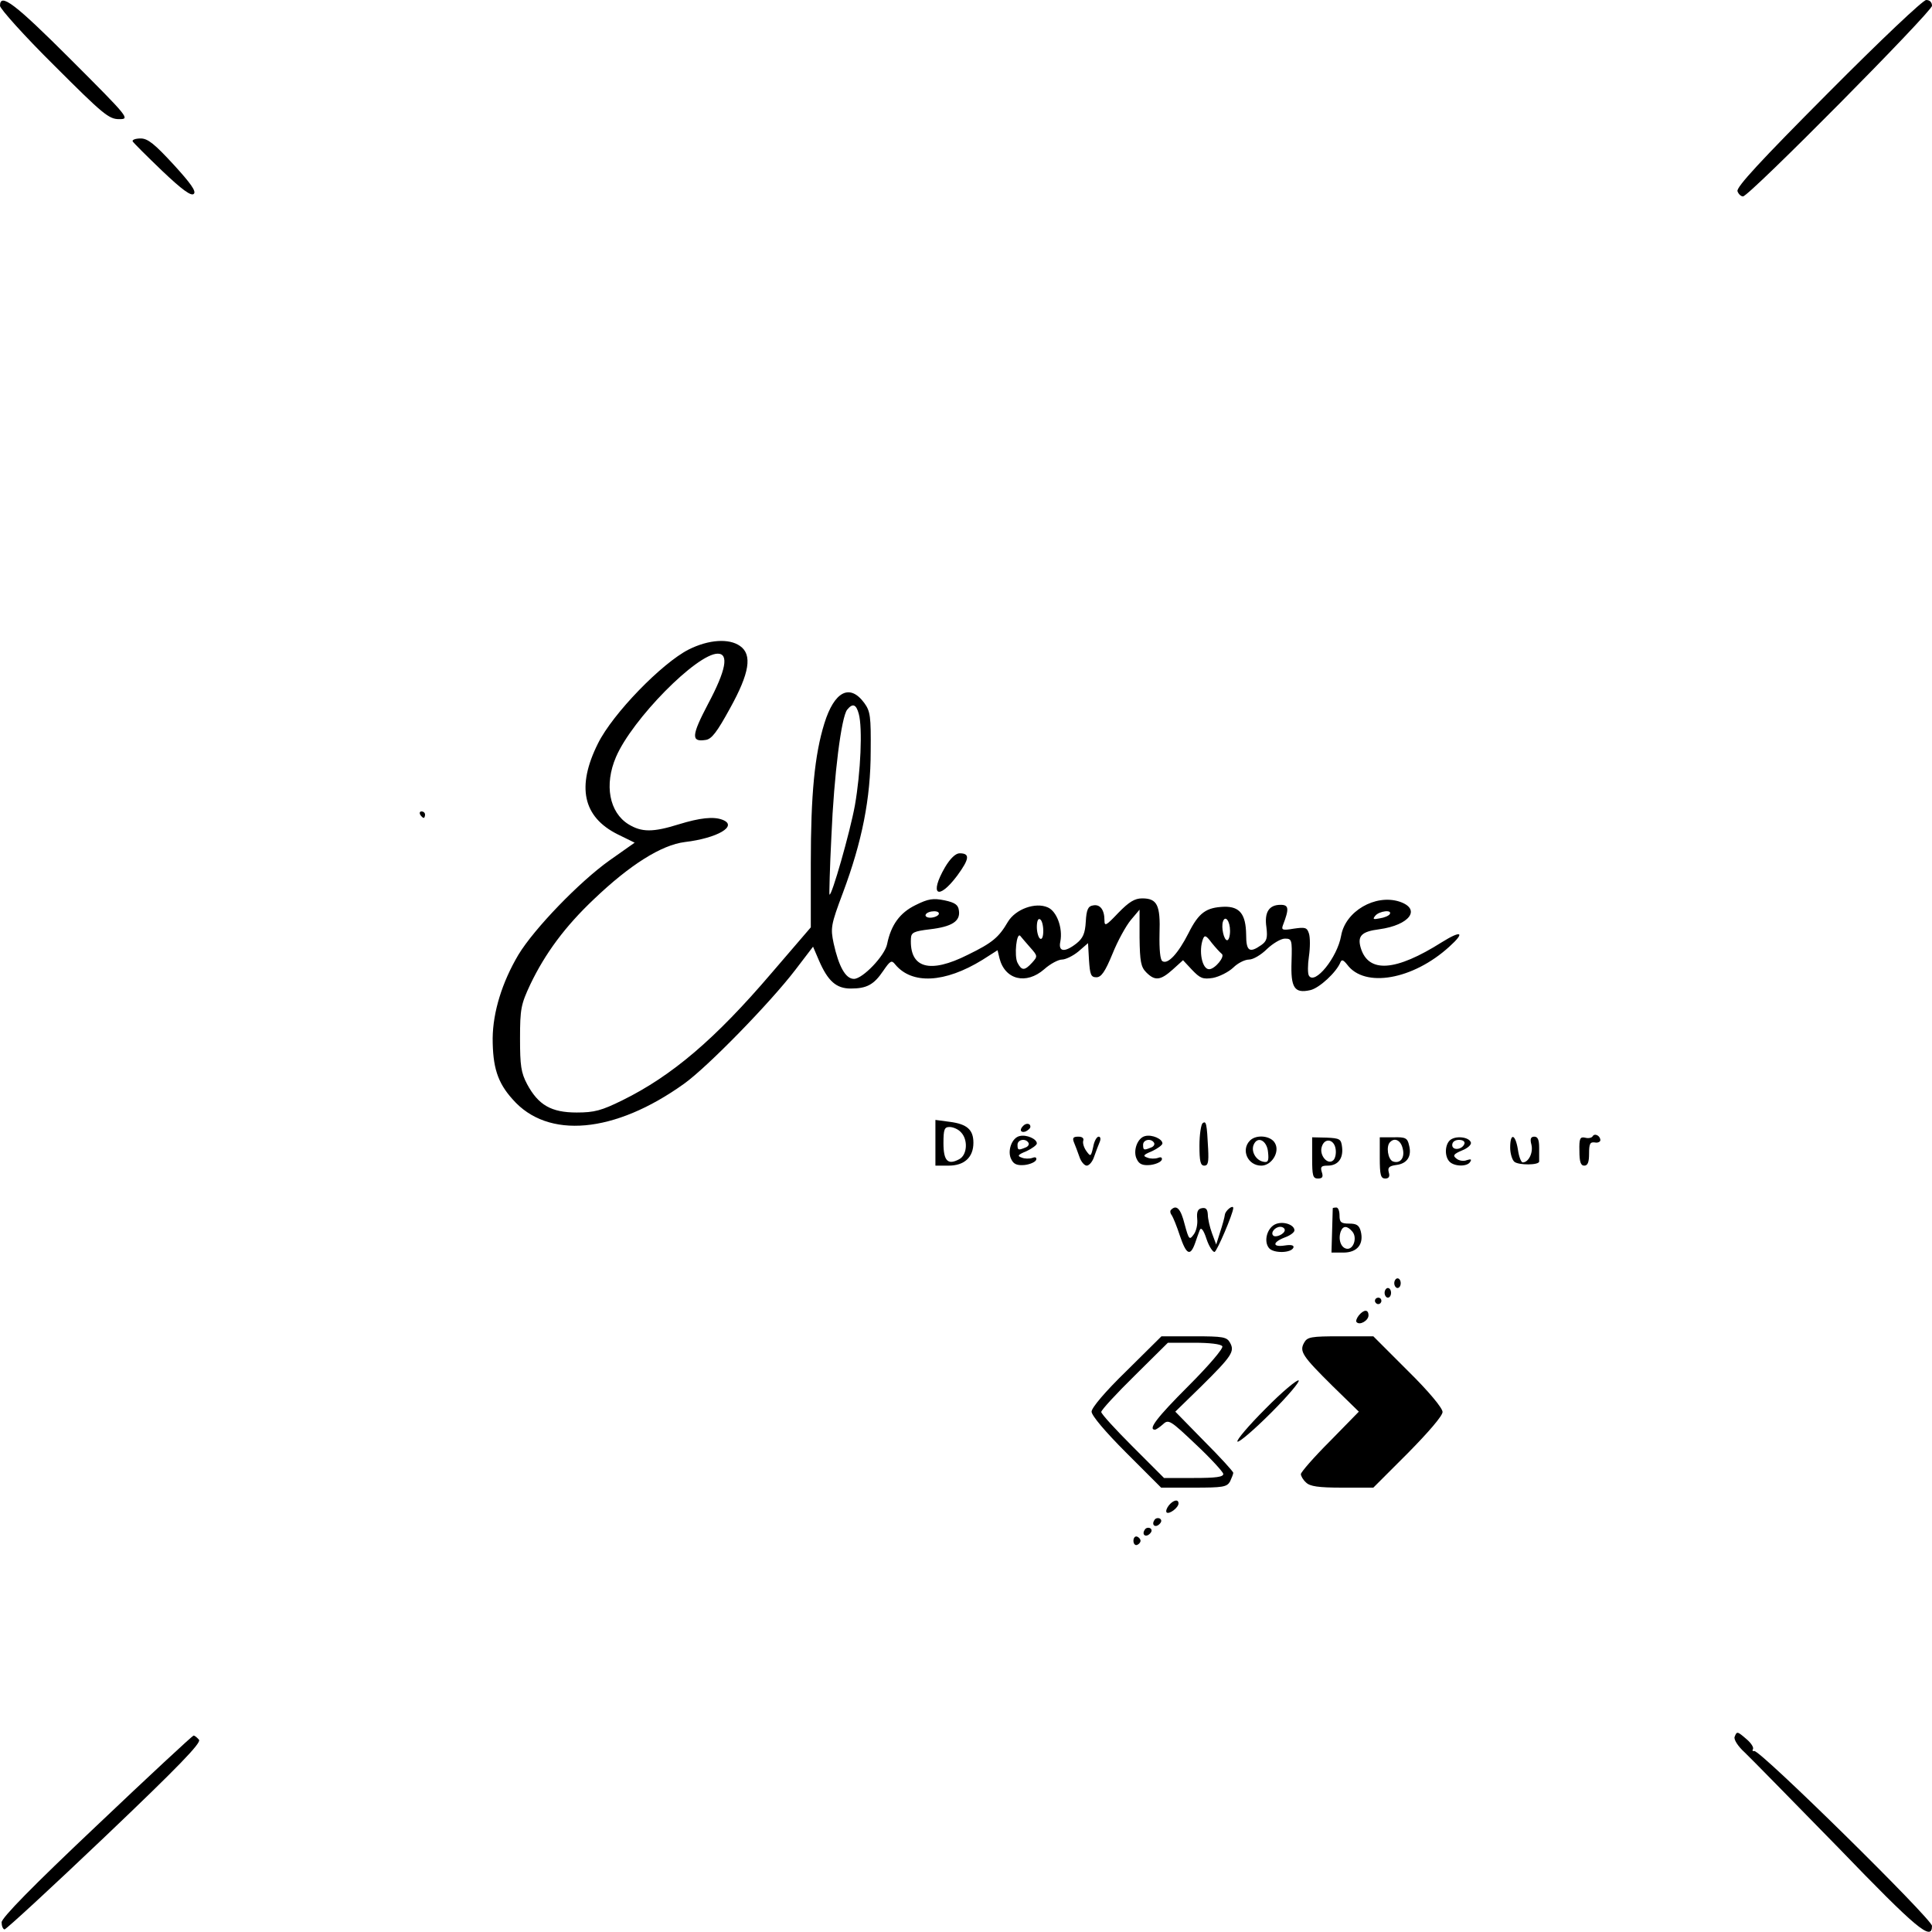
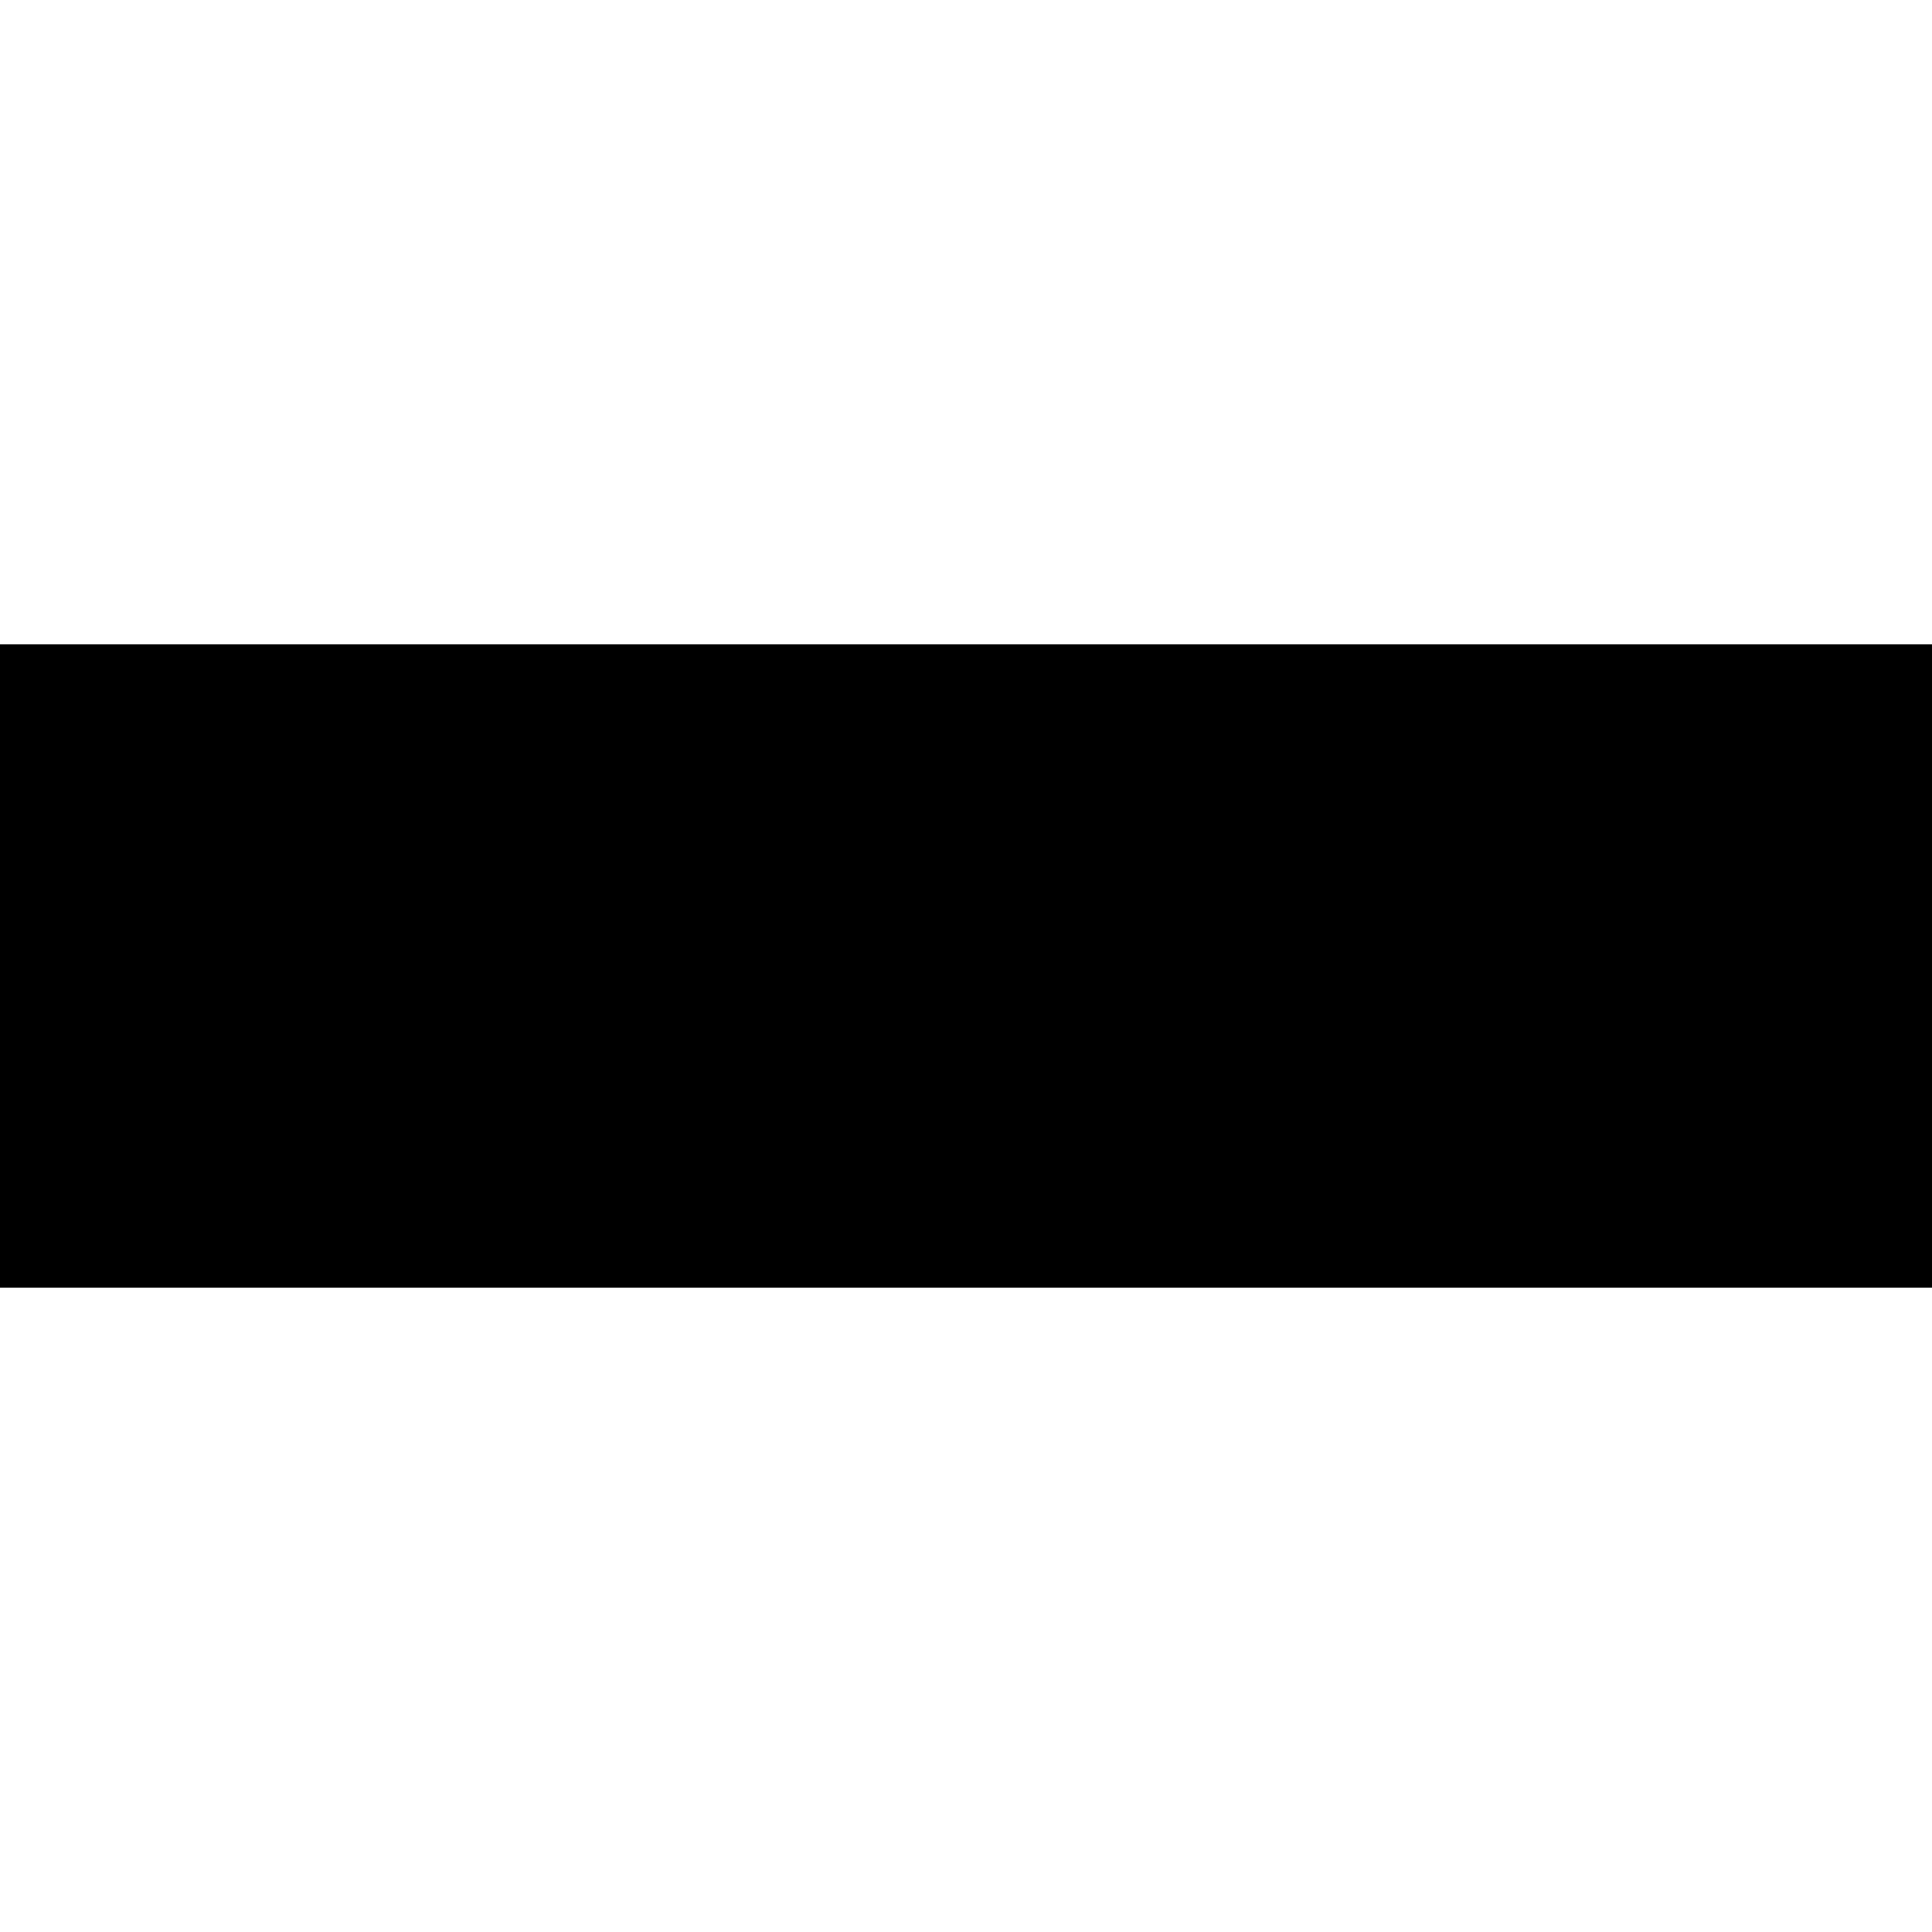
<svg xmlns="http://www.w3.org/2000/svg" version="1.0" width="600pt" height="600pt" viewBox="0 0 600 600" preserveAspectRatio="xMidYMid meet">
  <g transform="translate(0,600) scale(0.1,-0.1)" fill="#000000" stroke="none">
-     <path d="M0 5982 c0 -9 75 -93 168 -185 152 -152 170 -167 202 -167 34 0 32 3 -150 185 -174 174 -220 209 -220 167z" />
-     <path d="M5677 5711 c-208 -209 -286 -293 -281 -305 3 -9 11 -16 17 -16 19 0 587 574 587 592 0 11 -7 18 -18 18 -10 0 -140 -123 -305 -289z" />
-     <path d="M412 5561 c2 -4 43 -45 91 -91 63 -60 91 -80 99 -72 8 8 -10 33 -63 91 -59 64 -80 81 -102 81 -16 0 -27 -4 -25 -9z" />
-     <path d="M2139 3983 c-83 -42 -236 -199 -282 -292 -67 -134 -47 -228 61 -282 l53 -26 -78 -55 c-93 -66 -234 -212 -283 -293 -51 -86 -79 -178 -80 -259 0 -90 15 -138 62 -190 109 -125 317 -106 532 48 73 52 268 252 346 354 l55 72 18 -42 c28 -65 54 -88 99 -88 50 0 72 12 101 55 22 32 26 34 37 20 52 -63 154 -58 271 14 l47 30 6 -25 c17 -67 83 -83 139 -34 19 17 44 30 55 30 11 0 34 11 51 25 l30 26 3 -53 c3 -45 6 -53 23 -53 15 0 27 17 50 73 16 40 42 87 57 105 l27 32 0 -87 c1 -74 4 -91 21 -108 27 -27 44 -25 82 9 l32 29 28 -30 c25 -26 33 -30 65 -25 20 4 48 18 63 32 14 14 36 25 49 25 13 0 38 15 56 33 18 17 43 32 55 32 22 0 23 -3 21 -71 -3 -82 9 -100 58 -89 28 6 82 56 94 87 4 9 9 7 21 -8 54 -73 204 -47 317 56 50 45 38 52 -23 14 -144 -91 -228 -97 -252 -18 -11 37 2 51 57 58 95 13 132 63 63 86 -75 24 -168 -30 -181 -106 -12 -68 -82 -154 -100 -124 -4 6 -4 33 0 60 4 27 4 59 0 71 -6 19 -12 20 -47 15 -35 -6 -39 -4 -34 10 20 52 19 64 -7 64 -36 0 -51 -23 -44 -70 4 -33 1 -43 -16 -55 -37 -26 -47 -19 -47 33 -1 63 -20 87 -68 86 -56 -2 -79 -18 -111 -82 -32 -63 -64 -98 -81 -87 -7 4 -10 36 -9 85 3 89 -7 110 -54 110 -23 0 -41 -11 -74 -45 -38 -40 -43 -43 -43 -23 0 33 -14 51 -36 46 -15 -2 -20 -14 -22 -50 -2 -37 -9 -52 -29 -68 -37 -29 -57 -26 -50 6 8 42 -11 94 -39 106 -38 17 -100 -5 -124 -45 -28 -48 -48 -65 -124 -102 -119 -60 -182 -42 -177 51 1 18 9 22 59 28 68 8 95 25 90 58 -2 18 -12 25 -45 32 -35 7 -50 5 -90 -15 -49 -24 -76 -62 -88 -121 -7 -36 -76 -108 -103 -108 -26 0 -47 38 -63 110 -10 48 -9 57 29 158 59 158 86 292 86 439 1 108 -1 124 -20 150 -45 61 -93 36 -124 -64 -30 -97 -42 -219 -42 -435 l0 -198 -122 -142 c-175 -205 -309 -319 -463 -395 -65 -32 -87 -38 -142 -38 -79 0 -119 23 -154 88 -19 36 -22 58 -22 142 0 92 3 106 32 168 46 96 108 180 198 265 111 106 209 168 282 177 101 12 166 50 117 69 -28 11 -71 6 -136 -14 -80 -25 -115 -25 -156 0 -60 37 -76 123 -39 209 50 117 251 321 316 321 35 0 26 -51 -30 -156 -52 -99 -53 -119 -8 -112 19 2 36 25 76 98 61 110 70 167 31 194 -34 24 -97 20 -159 -11z m528 -200 c12 -44 6 -181 -12 -284 -15 -83 -73 -286 -79 -277 -1 1 1 83 6 181 8 191 31 371 49 393 17 21 28 17 36 -13z m248 -623 c-3 -5 -15 -10 -26 -10 -11 0 -17 5 -14 10 3 6 15 10 26 10 11 0 17 -4 14 -10z m1401 1 c-3 -5 -17 -11 -31 -13 -20 -4 -23 -3 -14 8 12 15 54 20 45 5z m-1076 -52 c0 -18 -4 -28 -10 -24 -5 3 -10 20 -10 36 0 18 4 28 10 24 6 -3 10 -20 10 -36z m580 0 c0 -16 -4 -29 -9 -29 -10 0 -19 40 -13 58 7 21 22 2 22 -29z m-621 -51 c24 -27 24 -28 6 -48 -23 -25 -32 -25 -45 0 -11 21 -3 98 9 83 3 -4 17 -20 30 -35z m595 -20 c12 -8 -21 -48 -39 -48 -22 0 -33 57 -19 94 5 13 10 11 27 -12 12 -15 26 -30 31 -34z" />
-     <path d="M1305 3470 c3 -5 8 -10 11 -10 2 0 4 5 4 10 0 6 -5 10 -11 10 -5 0 -7 -4 -4 -10z" />
-     <path d="M2935 3307 c-50 -86 -22 -106 38 -26 38 52 40 69 7 69 -12 0 -29 -16 -45 -43z" />
-     <path d="M2905 2451 l0 -71 41 0 c49 0 77 26 77 71 0 40 -19 58 -73 65 l-45 6 0 -71z m79 33 c23 -23 20 -71 -5 -84 -35 -19 -49 -6 -49 50 0 43 3 50 19 50 11 0 27 -7 35 -16z" />
-     <path d="M3735 2512 c-5 -4 -10 -35 -10 -70 0 -48 3 -62 15 -62 12 0 14 11 12 52 -4 79 -6 88 -17 80z" />
-     <path d="M3177 2503 c-12 -12 -7 -22 8 -17 8 4 15 10 15 15 0 11 -14 12 -23 2z" />
-     <path d="M3167 2472 c-25 -5 -40 -48 -26 -73 7 -15 19 -19 41 -17 17 2 33 9 36 16 2 7 -2 10 -12 6 -9 -3 -24 -3 -33 1 -15 5 -12 9 15 20 17 8 32 19 32 24 0 14 -32 28 -53 23z m27 -21 c3 -5 -1 -12 -10 -15 -22 -9 -24 -8 -24 9 0 16 25 21 34 6z" />
-     <path d="M3557 2472 c-25 -5 -40 -48 -26 -73 7 -15 19 -19 41 -17 17 2 33 9 36 16 2 7 -2 10 -12 6 -9 -3 -24 -3 -33 1 -15 5 -12 9 15 20 17 8 32 19 32 24 0 14 -32 28 -53 23z m27 -21 c3 -5 -1 -12 -10 -15 -22 -9 -24 -8 -24 9 0 16 25 21 34 6z" />
-     <path d="M4946 2471 c-3 -5 -14 -7 -24 -4 -15 3 -18 -3 -17 -41 0 -34 4 -46 15 -46 11 0 15 11 15 37 0 31 3 37 18 35 9 -2 17 2 17 7 0 14 -18 23 -24 12z" />
-     <path d="M3335 2453 c4 -10 12 -30 17 -45 5 -16 16 -28 23 -28 7 0 18 12 23 28 5 15 13 35 17 45 4 9 3 17 -3 17 -6 0 -14 -14 -17 -32 -7 -30 -8 -31 -21 -13 -8 11 -12 25 -10 32 3 8 -3 13 -15 13 -16 0 -19 -4 -14 -17z" />
-     <path d="M3882 2458 c-29 -29 -7 -78 35 -78 32 0 58 42 43 69 -12 24 -58 29 -78 9z m56 -36 c3 -27 0 -33 -14 -30 -23 4 -39 31 -31 52 12 30 42 14 45 -22z" />
-     <path d="M4075 2404 c0 -55 2 -64 18 -64 14 0 17 5 12 20 -5 16 -2 20 18 20 32 0 49 22 45 57 -3 26 -7 28 -48 30 l-45 1 0 -64z m73 27 c2 -13 -1 -28 -7 -34 -17 -17 -45 15 -36 42 9 29 39 23 43 -8z" />
-     <path d="M4285 2404 c0 -53 3 -64 17 -64 11 0 15 6 11 19 -4 15 1 20 23 23 34 4 49 27 40 61 -5 23 -11 26 -49 25 l-42 0 0 -64z m71 30 c8 -29 -7 -49 -30 -41 -16 6 -22 48 -9 60 14 15 33 6 39 -19z" />
-     <path d="M4502 2458 c-15 -15 -16 -50 0 -66 15 -15 55 -16 64 0 5 8 2 9 -11 5 -9 -4 -24 -2 -32 5 -12 9 -9 14 17 25 18 7 30 18 28 25 -6 18 -50 22 -66 6z m46 -10 c-7 -19 -38 -22 -38 -4 0 10 9 16 21 16 12 0 19 -5 17 -12z" />
-     <path d="M4690 2436 c0 -18 6 -38 13 -44 13 -11 77 -11 77 1 0 4 0 23 0 42 0 25 -4 35 -15 35 -11 0 -14 -7 -9 -25 6 -25 -9 -55 -27 -55 -5 0 -12 18 -15 40 -8 49 -24 53 -24 6z" />
-     <path d="M3637 2243 c-4 -3 -3 -11 2 -17 4 -6 16 -35 25 -63 20 -59 32 -66 47 -25 5 15 12 34 15 42 4 10 12 0 21 -28 8 -24 20 -41 25 -40 8 3 57 118 58 136 0 12 -24 -7 -26 -20 -1 -9 -8 -34 -15 -55 l-12 -38 -13 35 c-7 19 -13 45 -13 58 -1 17 -6 22 -18 20 -13 -2 -17 -11 -15 -33 2 -17 -3 -39 -11 -49 -13 -18 -15 -16 -28 32 -12 48 -25 62 -42 45z" />
-     <path d="M4139 2248 c0 -2 -1 -33 -2 -70 l-2 -68 37 0 c43 0 64 26 54 66 -5 19 -13 24 -36 24 -25 0 -30 4 -30 25 0 14 -4 25 -10 25 -5 0 -10 -1 -11 -2z m61 -73 c16 -19 3 -57 -18 -53 -18 3 -27 30 -18 54 7 18 20 18 36 -1z" />
-     <path d="M3963 2199 c-27 -10 -40 -53 -22 -75 14 -17 70 -16 76 2 2 7 -8 9 -27 6 -39 -6 -39 10 0 25 17 6 30 16 30 22 0 17 -33 29 -57 20z m27 -19 c0 -12 -28 -25 -36 -17 -9 9 6 27 22 27 8 0 14 -5 14 -10z" />
-     <path d="M4330 2015 c0 -8 5 -15 10 -15 6 0 10 7 10 15 0 8 -4 15 -10 15 -5 0 -10 -7 -10 -15z" />
-     <path d="M4300 1985 c0 -8 5 -15 10 -15 6 0 10 7 10 15 0 8 -4 15 -10 15 -5 0 -10 -7 -10 -15z" />
-     <path d="M4270 1960 c0 -5 5 -10 10 -10 6 0 10 5 10 10 0 6 -4 10 -10 10 -5 0 -10 -4 -10 -10z" />
-     <path d="M4220 1915 c-7 -9 -10 -18 -7 -21 10 -11 37 5 37 21 0 19 -14 19 -30 0z" />
-     <path d="M3499 1743 c-67 -65 -109 -115 -109 -127 0 -12 42 -62 108 -128 l108 -108 102 0 c90 0 102 2 112 19 5 11 10 23 10 27 0 4 -40 48 -90 98 l-90 92 81 79 c95 94 104 108 89 135 -10 18 -21 20 -112 20 l-101 0 -108 -107z m297 76 c4 -6 -41 -59 -105 -123 -98 -98 -127 -136 -104 -136 3 0 15 8 25 17 17 16 23 12 102 -63 46 -43 84 -85 85 -91 1 -10 -23 -13 -91 -13 l-93 0 -97 97 c-54 54 -98 102 -98 108 0 6 47 57 104 113 l103 102 81 0 c48 0 84 -4 88 -11z" />
-     <path d="M4050 1830 c-15 -27 -6 -41 89 -135 l81 -79 -90 -92 c-50 -50 -90 -96 -90 -102 0 -6 7 -18 16 -26 12 -12 38 -16 112 -16 l97 0 108 108 c64 65 107 115 107 127 0 12 -42 63 -108 128 l-107 107 -102 0 c-92 0 -103 -2 -113 -20z" />
-     <path d="M3930 1625 c-52 -52 -91 -98 -87 -102 4 -4 51 36 104 89 52 52 91 98 86 101 -5 3 -52 -36 -103 -88z" />
-     <path d="M3630 1325 c-7 -9 -10 -18 -7 -22 8 -7 37 15 37 28 0 14 -16 11 -30 -6z" />
-     <path d="M3585 1279 c-10 -15 3 -25 16 -12 7 7 7 13 1 17 -6 3 -14 1 -17 -5z" />
-     <path d="M3555 1249 c-10 -15 3 -25 16 -12 7 7 7 13 1 17 -6 3 -14 1 -17 -5z" />
-     <path d="M3520 1215 c0 -9 5 -15 11 -13 6 2 11 8 11 13 0 5 -5 11 -11 13 -6 2 -11 -4 -11 -13z" />
-     <path d="M5387 606 c-3 -8 10 -29 31 -48 20 -19 151 -153 291 -296 244 -253 291 -292 291 -243 0 21 -535 548 -552 543 -5 -1 -7 1 -4 6 3 5 -6 19 -19 30 -30 26 -31 26 -38 8z" />
-     <path d="M300 330 c-198 -187 -295 -286 -295 -300 0 -11 4 -21 9 -22 5 0 145 129 312 288 230 219 300 292 292 301 -6 7 -13 13 -17 13 -3 0 -139 -126 -301 -280z" />
+     <path d="M0 3000 l0 -1000 3000 0 3000 0 0 1000 0 1000 -3000 0 -3000 0 0 -1000z" />
  </g>
</svg>
